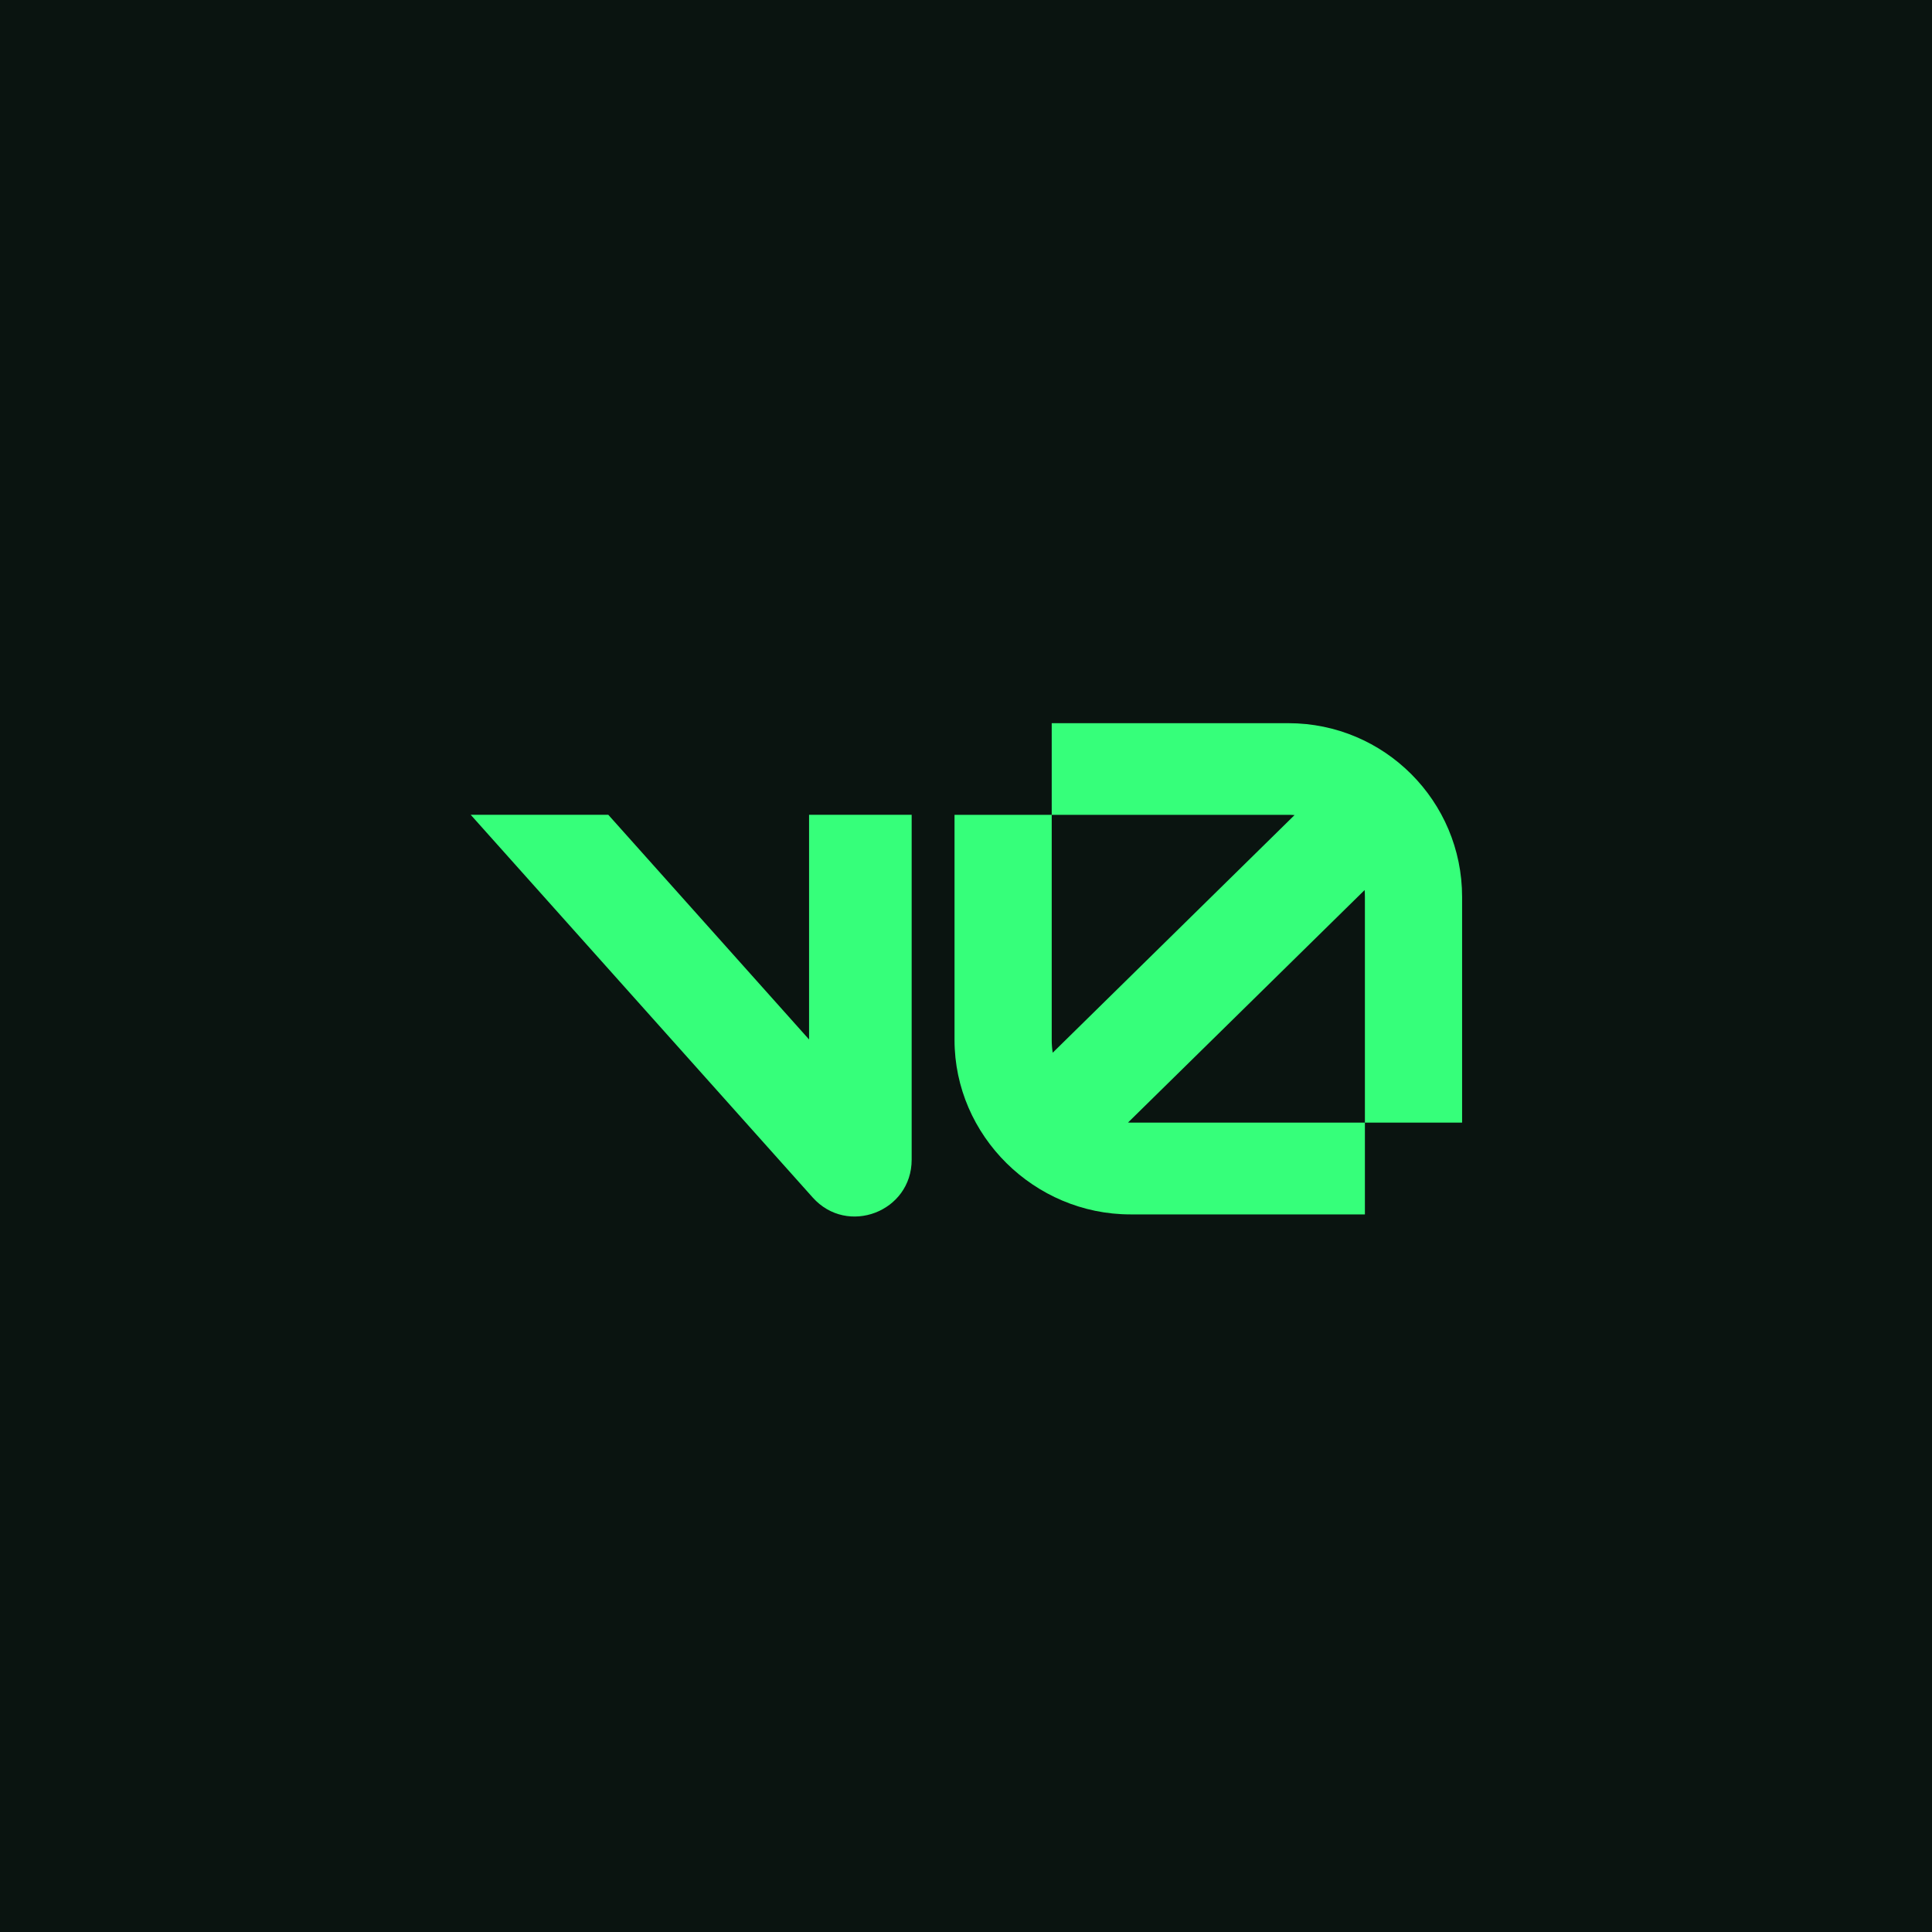
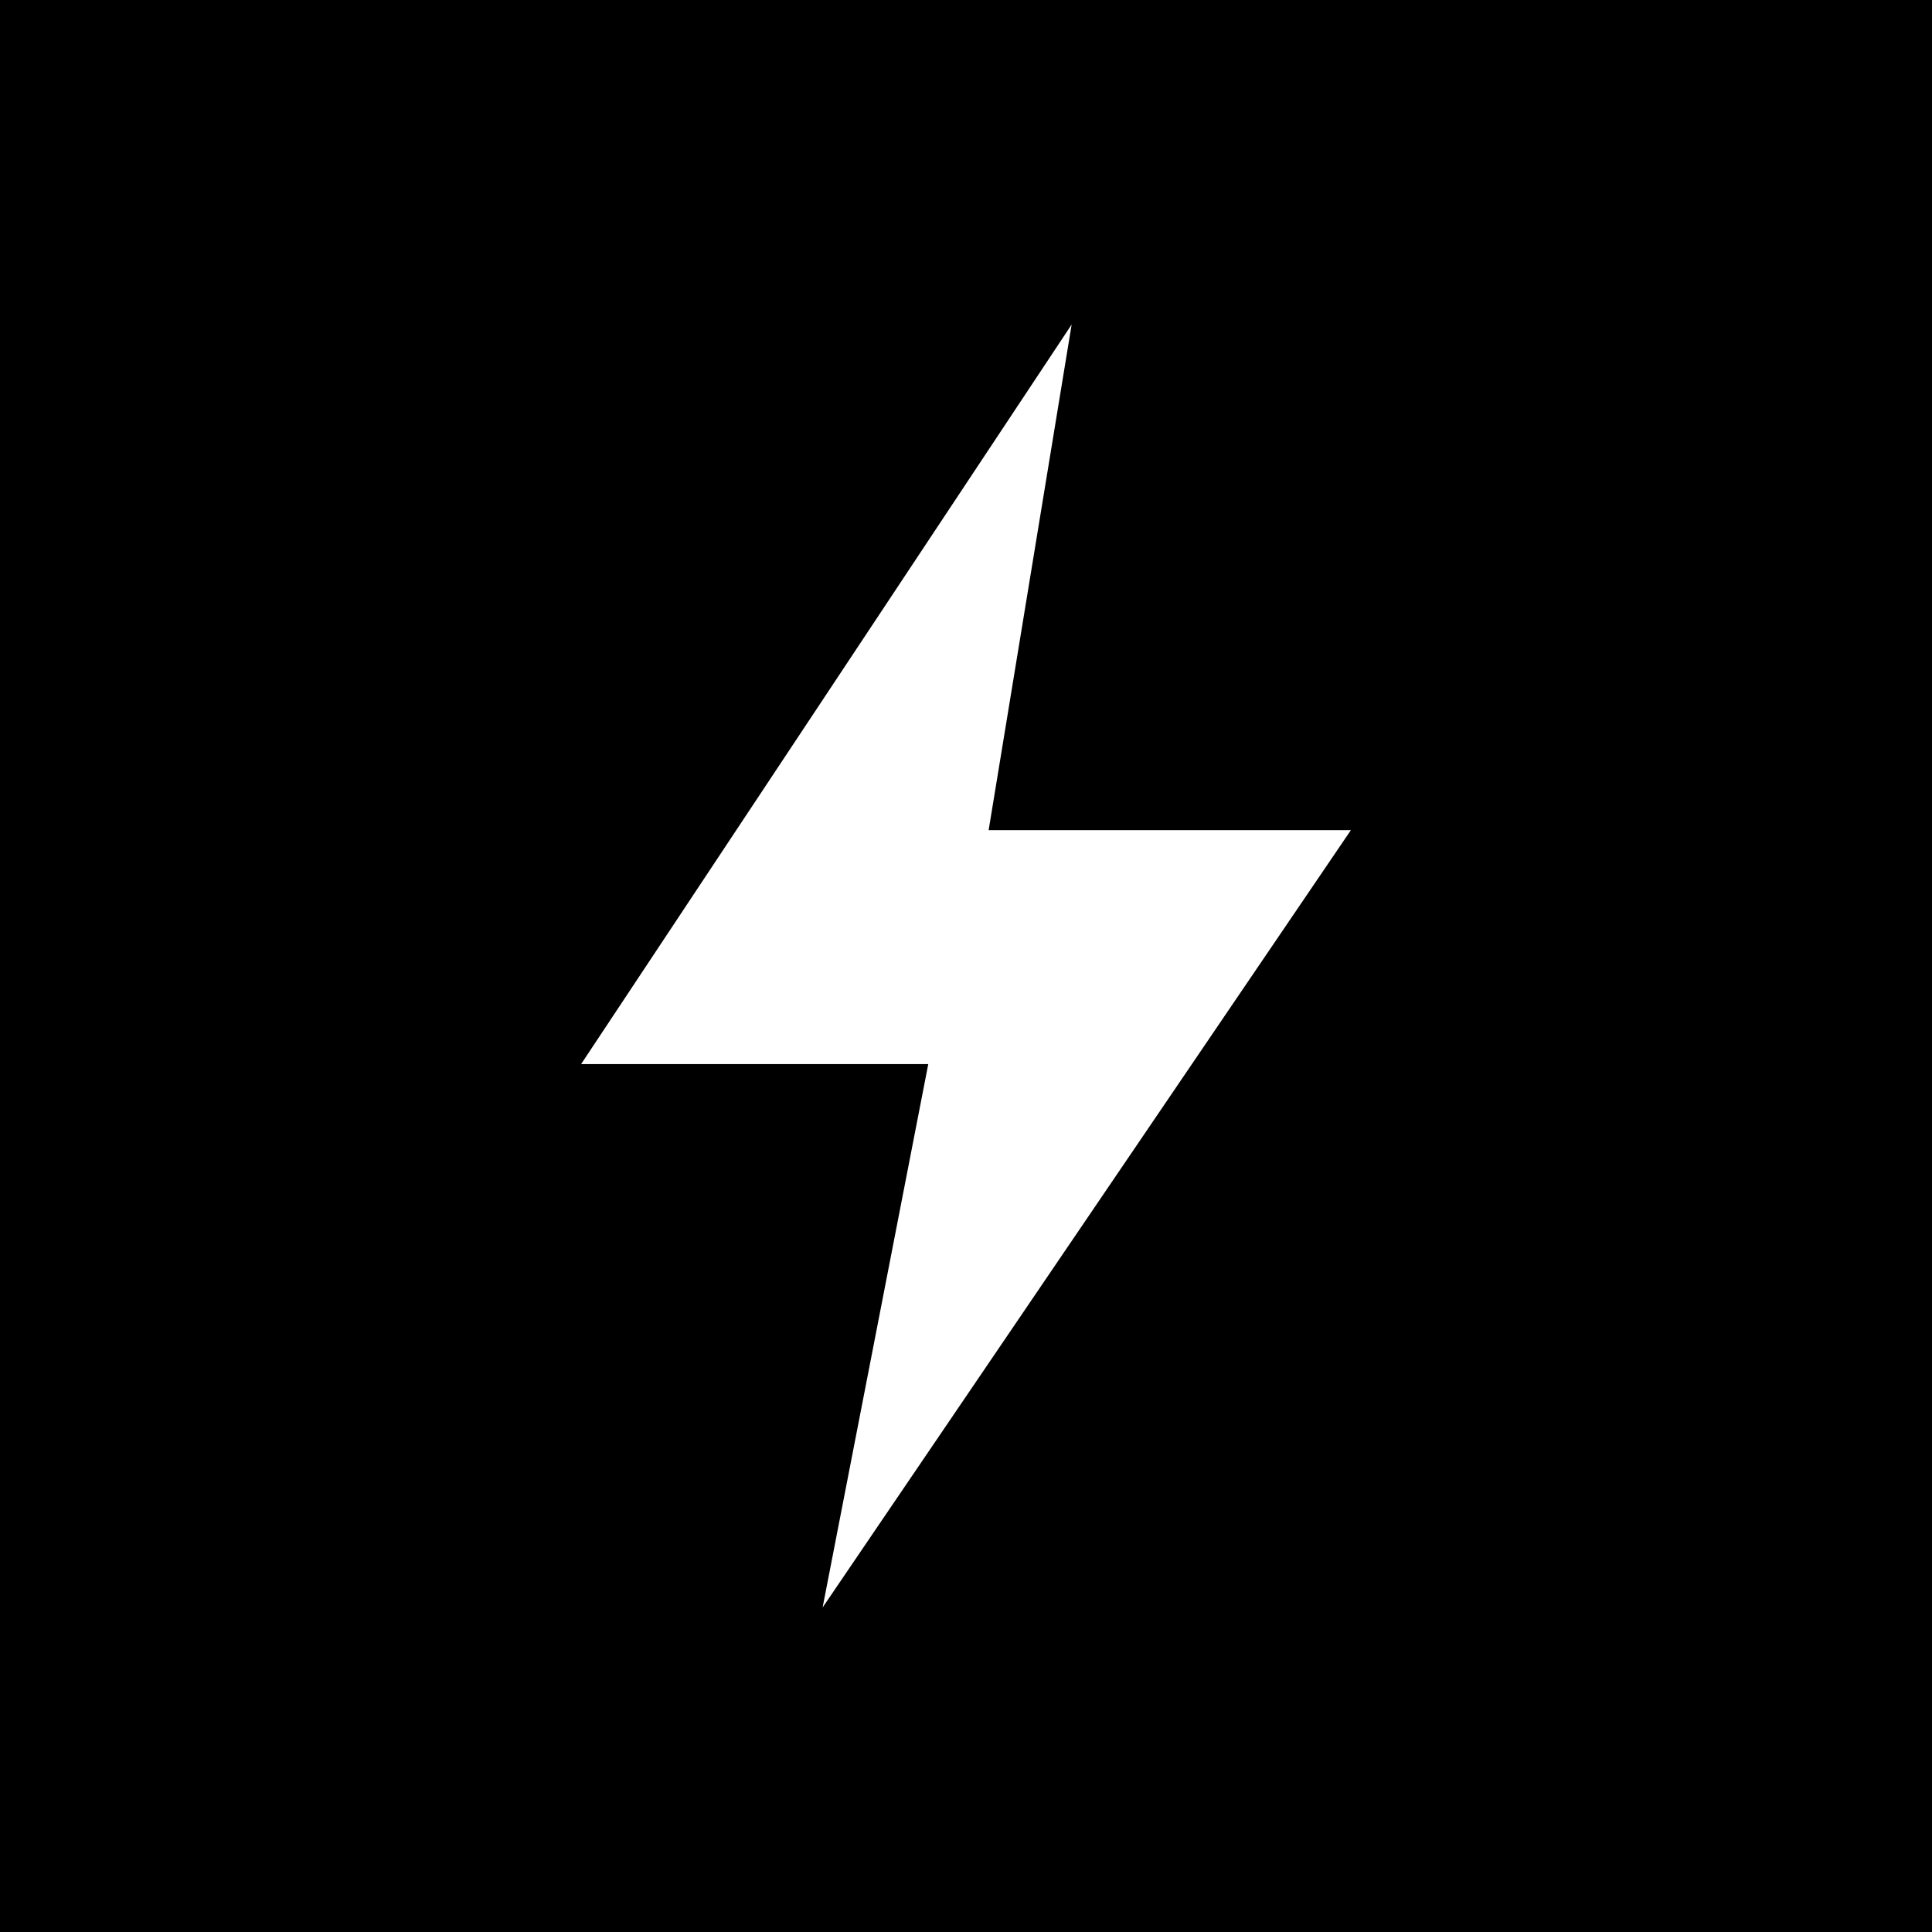
<svg xmlns="http://www.w3.org/2000/svg" width="512" height="512" viewBox="0 0 512 512" fill="none">
-   <rect width="512" height="512" fill="#0a1410" />
-   <g transform="translate(100,98) scale(1.767)" fill="#36ff7a">
-     <path d="M101.141 53H136.632C151.023 53 162.689 64.666 162.689 79.057V112.904H148.112V79.057C148.112 78.71 148.098 78.366 148.072 78.025L112.581 112.898C112.701 112.902 112.821 112.904 112.941 112.904H148.112V126.672H112.941C98.55 126.672 86.564 114.891 86.564 100.5V66.743H101.141V100.5C101.141 101.15 101.191 101.792 101.289 102.422L137.56 66.782C137.255 66.756 136.945 66.743 136.632 66.743H101.141V53Z" />
-     <path d="M65.293 124.136L14 66.737H34.636L64.749 100.436V66.737H80.136V118.47C80.136 126.278 70.495 129.958 65.293 124.136Z" />
-   </g>
+   <rect width="512" height="512" fill="#000000" />
+   <path d="M284 86L154 282H246L218 426L358 220H262L284 86Z" fill="#FFFFFF" />
</svg>
